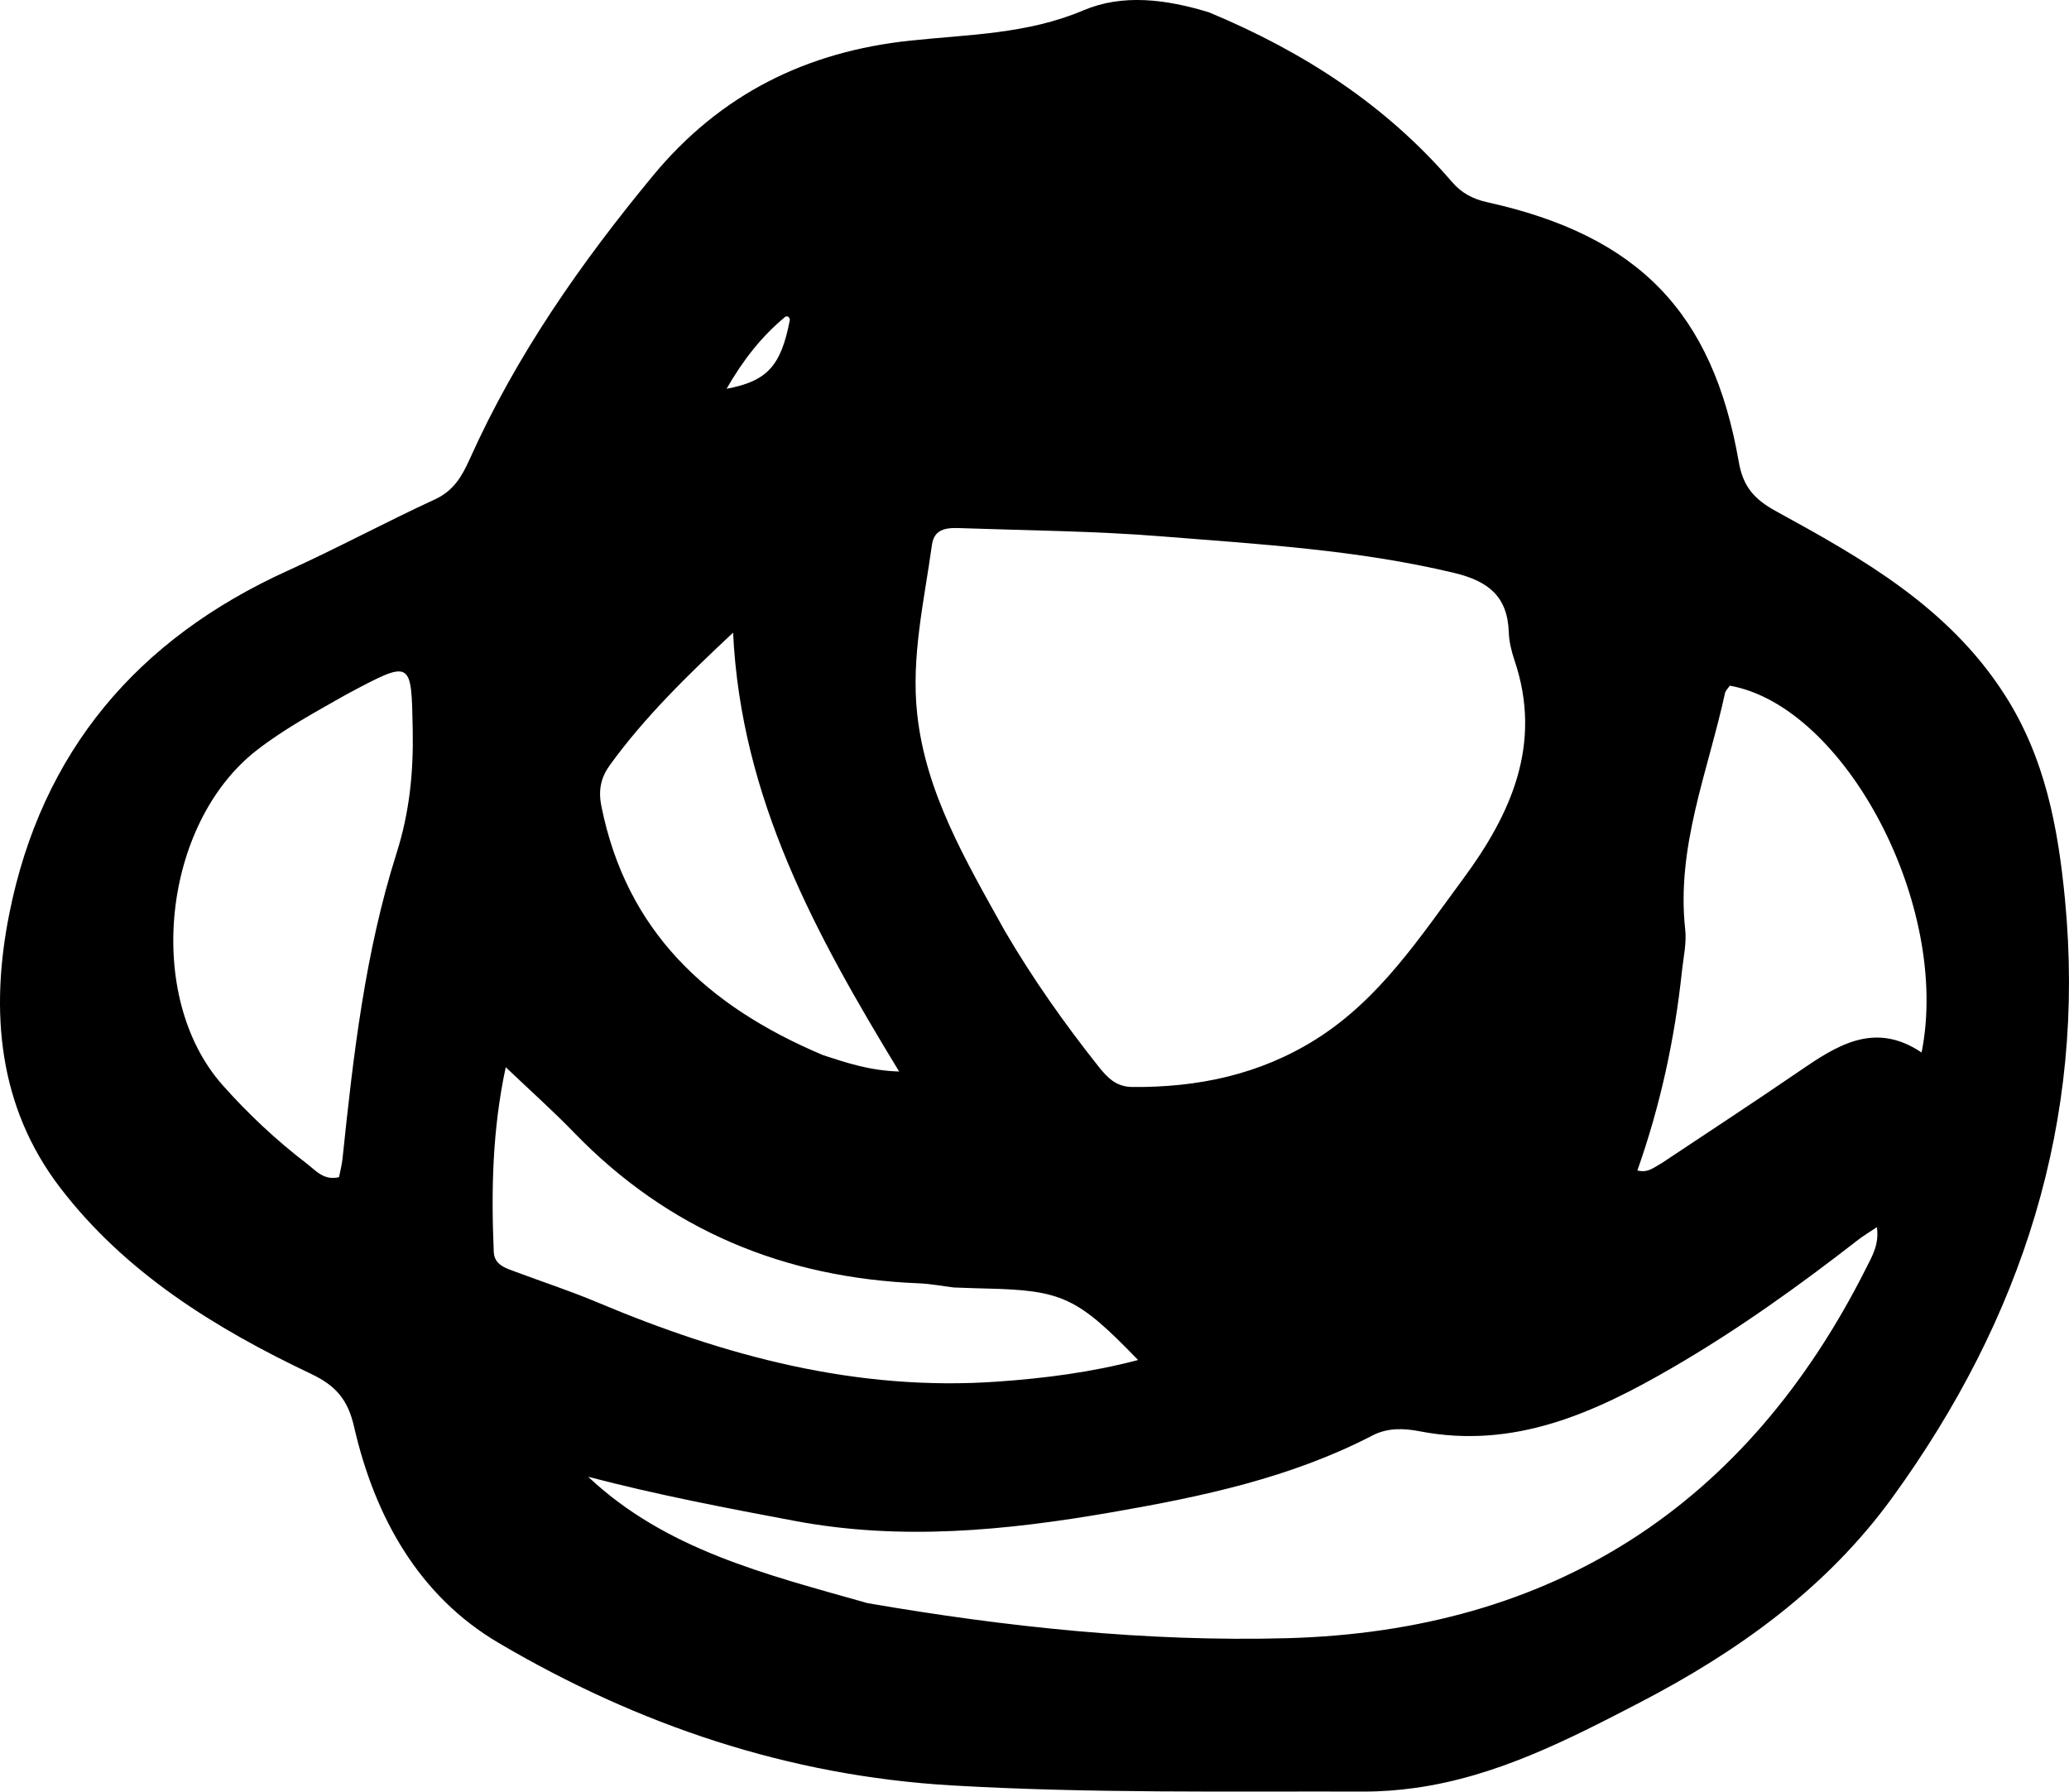
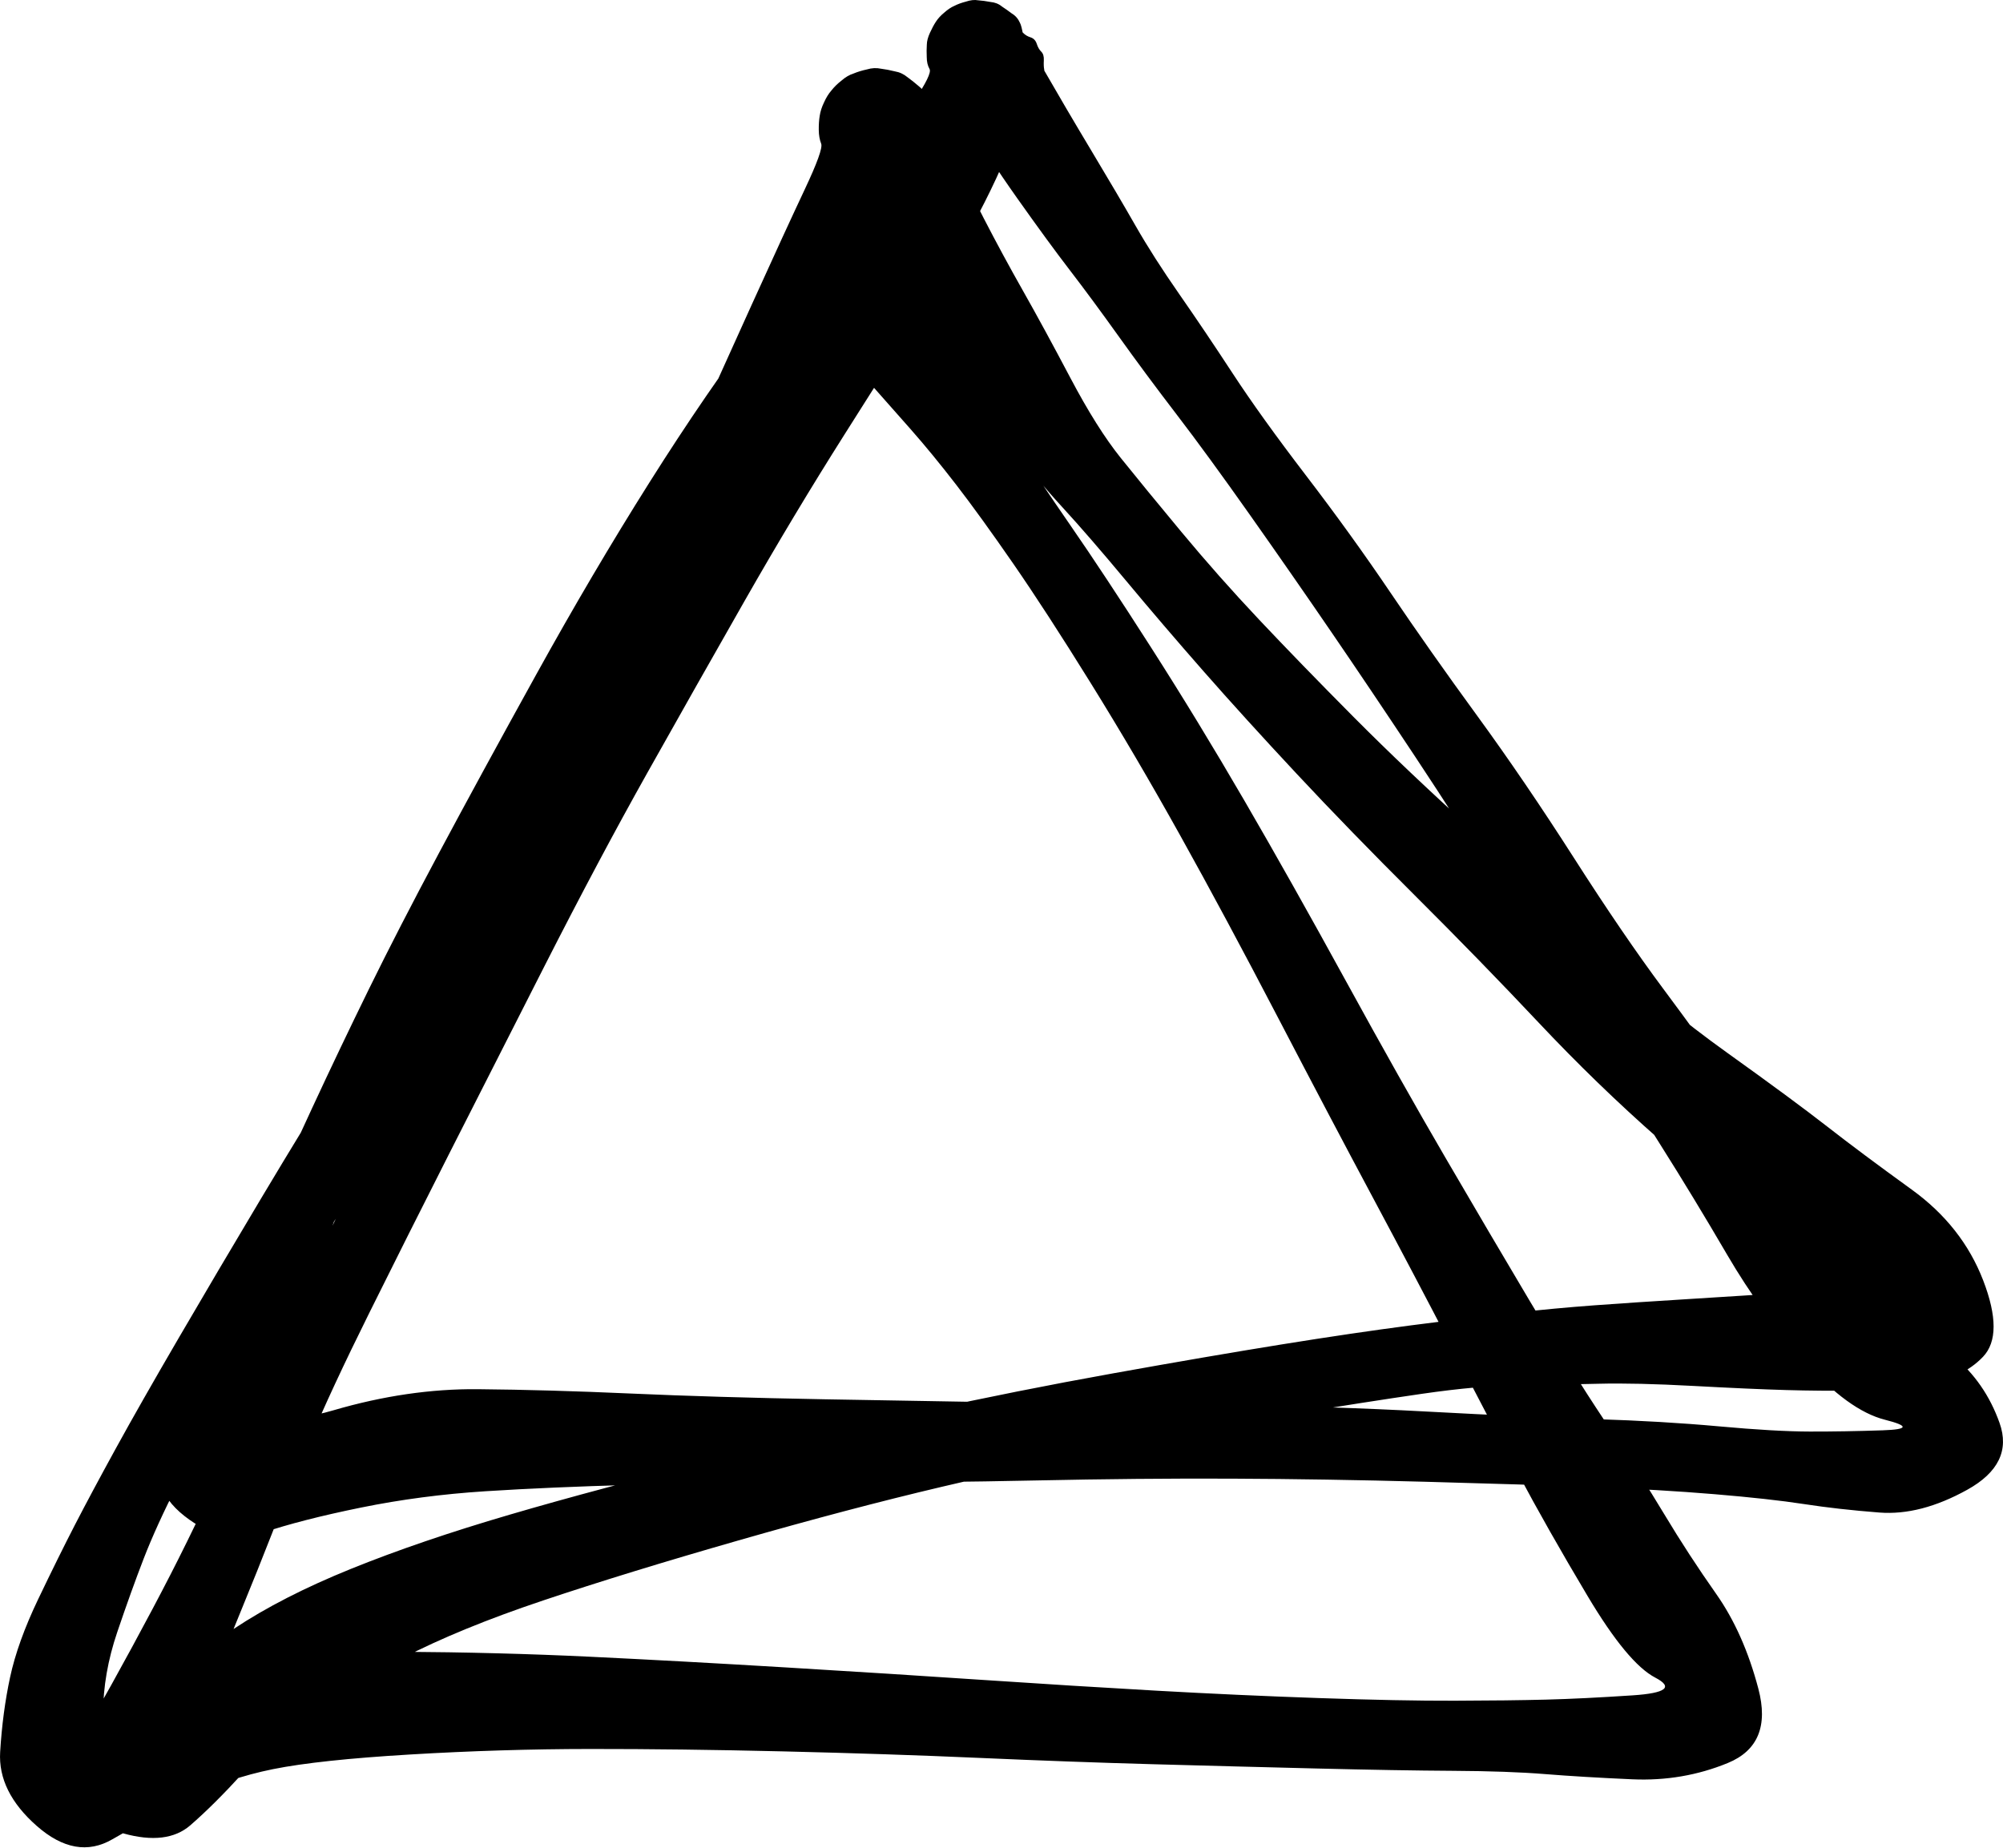
- <svg xmlns="http://www.w3.org/2000/svg" version="1.1" id="Layer_1" x="0px" y="0px" width="321.058" viewBox="0 0 321.058 277.973" enable-background="new 0 0 512 512" xml:space="preserve" height="277.973">
-   <defs id="defs1" />
-   <path fill="#000000" opacity="1" stroke="none" d="m 187.633,1.924 c 14.724,6.136 27.466,14.427 37.676,26.3 1.496,1.74 3.249,2.66 5.47,3.151 23.396,5.171 34.992,17.038 39.033,40.27 0.667,3.835 2.361,5.799 5.791,7.676 13.444,7.355 26.735,14.878 35.442,28.421 6.303,9.804 8.312,20.649 9.384,31.755 3.321,34.415 -6.673,65.126 -26.765,92.825 -10.214,14.081 -23.972,23.92 -39.212,31.835 -11.092,5.761 -22.233,11.487 -34.849,13.245 -2.629,0.366 -5.303,0.573 -7.956,0.566 -21.319,-0.057 -42.631,0.291 -63.948,-0.953 -25.366,-1.481 -48.708,-9.386 -70.315,-22.104 -12.446,-7.326 -19.245,-19.608 -22.444,-33.56 -0.961,-4.189 -2.813,-6.359 -6.687,-8.197 -14.853,-7.048 -28.837,-15.69 -38.948,-28.918 -9.598,-12.557 -10.863,-27.376 -7.872,-42.415 5.014,-25.209 19.873,-42.681 43.176,-53.258 7.73,-3.508 15.22,-7.546 22.928,-11.106 2.881,-1.331 4.186,-3.63 5.356,-6.238 7.22,-16.095 17.198,-30.365 28.4,-43.924 10.486,-12.691 23.841,-19.294 40.008,-21 9.018,-0.951 18.117,-0.998 26.81,-4.687 6.069,-2.576 12.771,-1.754 19.521,0.314 M 155.953,144.49 c 4.295,7.339 9.183,14.266 14.464,20.925 1.377,1.736 2.746,3.212 5.268,3.235 10.199,0.095 19.826,-1.925 28.548,-7.421 9.851,-6.206 16.103,-15.796 22.801,-24.857 7.424,-10.042 12.369,-20.927 7.987,-33.894 -0.475,-1.407 -0.846,-2.915 -0.895,-4.389 -0.185,-5.574 -3.204,-7.938 -8.484,-9.202 -14.967,-3.582 -30.239,-4.452 -45.461,-5.674 -10.274,-0.825 -20.608,-0.9 -30.918,-1.264 -2.011,-0.071 -4.272,-0.144 -4.649,2.585 -1.202,8.701 -3.249,17.36 -2.292,26.219 1.323,12.243 7.45,22.624 13.63,33.737 m -21.322,104.246 c 21.537,3.709 43.29,6.024 65.08,5.436 41.223,-1.112 71.371,-20.538 89.933,-57.542 0.88,-1.755 1.985,-3.579 1.604,-6.229 -1.276,0.855 -2.122,1.351 -2.89,1.948 -9.209,7.164 -18.686,13.958 -28.778,19.816 -12.102,7.025 -24.585,12.734 -39.253,9.91 -2.378,-0.458 -4.933,-0.608 -7.335,0.637 -12.732,6.602 -26.532,9.509 -40.527,11.932 -16.331,2.828 -32.602,4.434 -49.102,1.337 -10.745,-2.017 -21.471,-4.066 -32.092,-6.853 12.012,11.305 27.395,15.091 43.359,19.606 m 123.225,-68.269 c 7.064,-4.709 14.177,-9.348 21.179,-14.147 5.927,-4.063 11.799,-7.961 19.15,-3.019 4.569,-22.807 -11.912,-53.742 -29.754,-56.911 -0.244,0.366 -0.661,0.734 -0.756,1.172 -2.632,12.119 -7.587,23.838 -6.169,36.664 0.233,2.107 -0.278,4.304 -0.507,6.452 -1.122,10.554 -3.363,20.879 -6.918,30.932 1.607,0.382 2.372,-0.346 3.775,-1.144 M 53.783,107.728 c -4.764,2.717 -9.604,5.297 -13.959,8.687 -14.662,11.417 -17.451,38.221 -5.307,51.918 3.978,4.486 8.355,8.583 13.12,12.233 1.375,1.054 2.617,2.638 4.969,2.077 0.182,-0.93 0.441,-1.872 0.541,-2.829 1.669,-16.024 3.503,-32.052 8.397,-47.463 2.008,-6.322 2.626,-12.571 2.501,-19.094 -0.211,-10.949 -0.09,-10.951 -10.261,-5.528 m 94.235,92.03 c -1.818,-0.223 -3.63,-0.575 -5.454,-0.648 -20.89,-0.837 -38.86,-8.273 -53.508,-23.407 -3.271,-3.379 -6.794,-6.516 -10.578,-10.124 -2.091,9.745 -2.262,19.178 -1.86,28.644 0.088,2.062 1.886,2.543 3.45,3.125 4.214,1.57 8.496,2.976 12.637,4.719 19.877,8.367 40.314,13.845 62.137,12.292 7.23,-0.514 14.407,-1.418 21.758,-3.347 -9.418,-9.749 -11.775,-10.828 -23.637,-11.094 -1.333,-0.03 -2.665,-0.08 -4.945,-0.162 M 127.731,163.715 c 3.59,1.162 7.166,2.394 11.791,2.536 C 126.621,145.035 115,123.953 113.756,98.16 106.361,105.079 99.987,111.349 94.686,118.637 c -1.436,1.974 -1.878,3.902 -1.36,6.476 3.881,19.294 16.294,30.964 34.406,38.602 M 122.576,49.572 c -0.077,-0.145 -0.12,-0.345 -0.24,-0.418 -0.12,-0.073 -0.377,-0.091 -0.473,-0.011 -3.714,3.069 -6.604,6.791 -9.119,11.181 6.308,-1.191 8.464,-3.528 9.833,-10.752 z" id="path1" />
+ <svg xmlns="http://www.w3.org/2000/svg" width="257.65" height="237.67" viewBox="0 0 257.65 237.67">
+   <style>.m{stroke:#000000;stroke-width:0;stroke-linejoin:round;vector-effect:non-scaling-stroke}@media (max-width:56px){.m{stroke-width:0.25px}}@media (max-width:40px){.m{stroke-width:0.35px}}@media (max-width:24px){.m{stroke-width:0.4px}}</style>
+   <path class="m" fill="#000000" d="M133.28,11.64 Q125.99,20.99 119.42,29.14 T105.43,46.76 90.9,67.27 76.46,91.29 63.96,113.82 54.9,131.11 47.61,146.14 42.48,158.53 38.87,168.3 35.18,178.6 42.91,181.44 61.45,178.73 81.17,179.29 106.16,180.03 133.37,180.5 158.45,180.81 183.58,181.61 205.21,182.58 221.1,183.51 232.79,184.18 242.19,184.02 242.46,182.66 232.14,175.17 222.19,161.47 213.62,147.34 204.81,133.3 193.98,115.95 182.03,97.34 171.31,81.4 160.79,66.26 151.34,53.31 143.91,43.29 137.66,34.82 130.85,25.51 124.31,15.41 120.84,10.29 119.57,8.88 119.21,7.34 119.22,5.75 119.62,4.22 120.37,2.82 121.44,1.64 122.75,0.76 124.24,0.21 125.82,0.04 127.39,0.25 128.87,0.83 130.16,1.74 131.2,2.94 132.04,7.77 130.49,17.33 125.02,29.13 118.34,40.56 108.63,55.9 95.78,77.31 83.24,99.48 70.02,124.33 57.7,148.59 47.49,168.94 39.77,185.54 35.01,197.24 31.19,206.77 27.34,216.32 23.59,225.63 19.18,226.25 20.2,218.14 30.08,209.56 45.16,201.84 65.61,194.86 91.96,187.83 118.73,181.56 143.14,176.7 164.8,172.98 181.56,170.51 194.56,168.92 205.08,167.94 217.57,167.11 229.66,166.33 240.17,165.24 241.62,165.29 233.6,163.46 225.68,157.18 213.38,146.54 197.95,131.6 182.01,115.22 166.8,99.56 154.83,86.38 144.81,74.67 136.63,65.23 130.72,58.03 124.45,49.09 117.74,39.06 112.27,30.7 107.84,23.13 105.63,18.49 105.32,16.71 105.44,14.91 105.99,13.19 106.94,11.65 108.23,10.38 109.79,9.46 111.52,8.93 113.32,8.84 115.1,9.18 116.74,9.94 118.15,11.06 119.26,12.5 120.41,17.39 119.57,26.72 115.43,37.15 108.92,48.98 99.71,65.23 87.65,86.2 71.6,112.4 54.85,138.71 41.62,159.28 30.79,176.82 22.9,190.84 18.49,200.51 15.08,209.99 13.26,220.47 18.61,220.07 31.23,213.48 51.36,212.51 75.87,213.15 101.13,214.53 126.52,216.14 148.77,217.52 169.66,218.47 187.11,218.81 198.85,218.67 210.01,218.12 212.92,215.84 204.22,205.35 195.22,189.48 186.68,173.21 176.59,154.07 164.38,130.9 151.83,107.52 140.32,87.91 130.31,72.48 123,62.37 117.11,55.19 109.15,46.19 103.49,39.64 102.77,37.88 102.65,35.99 103.14,34.15 104.19,32.57 105.69,31.4 107.48,30.78 109.38,30.76 111.18,31.35 112.71,32.48 113.79,34.04 114.32,35.86 114.23,37.76 113.55,39.53 112.34,40.99 110.72,41.99 108.87,42.42 106.98,42.23 105.25,41.45 103.85,40.16 102.95,38.49 102.62,36.62 102.91,34.74 103.78,33.06 105.15,31.74 106.86,30.92 108.75,30.7 110.61,31.09 112.24,32.05 112.98,32.66 117.81,39.05 125.22,49.1 130.62,57.04 137.71,67.62 148.05,83.28 160.06,102.99 173.09,126.15 185.89,148.88 196.78,167.39 206.47,182.88 214.1,194.85 220.75,205.06 226.18,217.26 222.26,226.82 209.95,228.92 198.74,228.25 186.95,227.83 169.33,227.53 148.3,226.98 126.03,226.17 100.78,225.33 75.89,225.02 52.74,225.73 35.14,227.61 24.2,231.36 14.45,236.64 4.74,234.93 0.02,225.4 1.3,215.78 4.9,205.77 9.63,196.2 14.89,186.37 23,172.12 33.56,154.23 46.28,133.39 62.22,106.91 77.07,80.6 87.66,59.19 96.66,39.28 103.51,24.38 105.63,18.49 105.32,16.71 105.44,14.91 105.99,13.19 106.94,11.65 108.23,10.38 109.79,9.46 111.52,8.93 113.32,8.84 115.1,9.18 116.74,9.94 118.15,11.06 119.26,12.5 121.93,18.46 126.56,28.12 131.61,37.45 137.69,48.63 144.16,58.91 151.97,68.44 161.96,79.72 174.08,92.21 189.86,107.18 206.23,122.3 222.19,135.46 235.04,144.94 245.91,153.05 255.1,164.73 255.08,174.56 247.37,178.13 238.35,178.91 229.74,178.84 217.8,178.31 205.63,178.03 195.49,178.21 182.87,179.33 166.41,181.9 145.09,185.96 121.14,191.29 94.98,198.19 69.87,205.91 51.75,213.34 39.68,220.59 31.24,228.12 24.48,234.84 15.86,235.88 9.95,229.66 11.92,221.04 16.99,211.91 21.91,202.62 26.37,193.56 31.61,181.83 39.32,164.93 49.16,144.36 61.05,119.69 73.64,94.33 85.32,71.43 96.99,49.04 105.73,33.01 111.95,22.1 117.54,13.04 119.57,8.88 119.21,7.34 119.22,5.75 119.62,4.22 120.37,2.82 121.44,1.64 122.75,0.76 124.24,0.21 125.82,0.04 127.39,0.25 128.87,0.83 130.16,1.74 131.2,2.94 130.99,3.02 133.77,8.12 140.44,19.48 146.07,29.05 151.67,37.81 158.58,48.07 167.99,61.17 178.84,76.22 190,92.07 202.46,110.38 213.9,127.15 223.67,140.61 233.11,153.31 242.46,165.19 251.2,174.41 257.21,183.08 253.05,191.67 241.75,194.6 232.05,193.51 220.55,192.24 204.89,191.32 183.38,190.64 158.44,190.24 133.33,190.47 106.05,190.75 81.3,191.04 62.44,191.86 46.44,193.96 33.7,197.23 23.72,195.04 20.83,185.31 25.33,174.27 30.06,164.6 34.49,155.14 40.15,142.56 47.45,127.26 56.48,109.72 68.96,86.81 83.52,62.1 97.99,40.99 111.65,22.94 121.87,10.01 126.13,5.07 127.06,4.37 128.13,3.91 129.28,3.72 130.45,3.81 131.56,4.18 132.55,4.8 133.36,5.64 133.94,6.65 134.27,7.77 134.32,8.94 134.09,10.08 133.59,11.14 Z" />
</svg>
